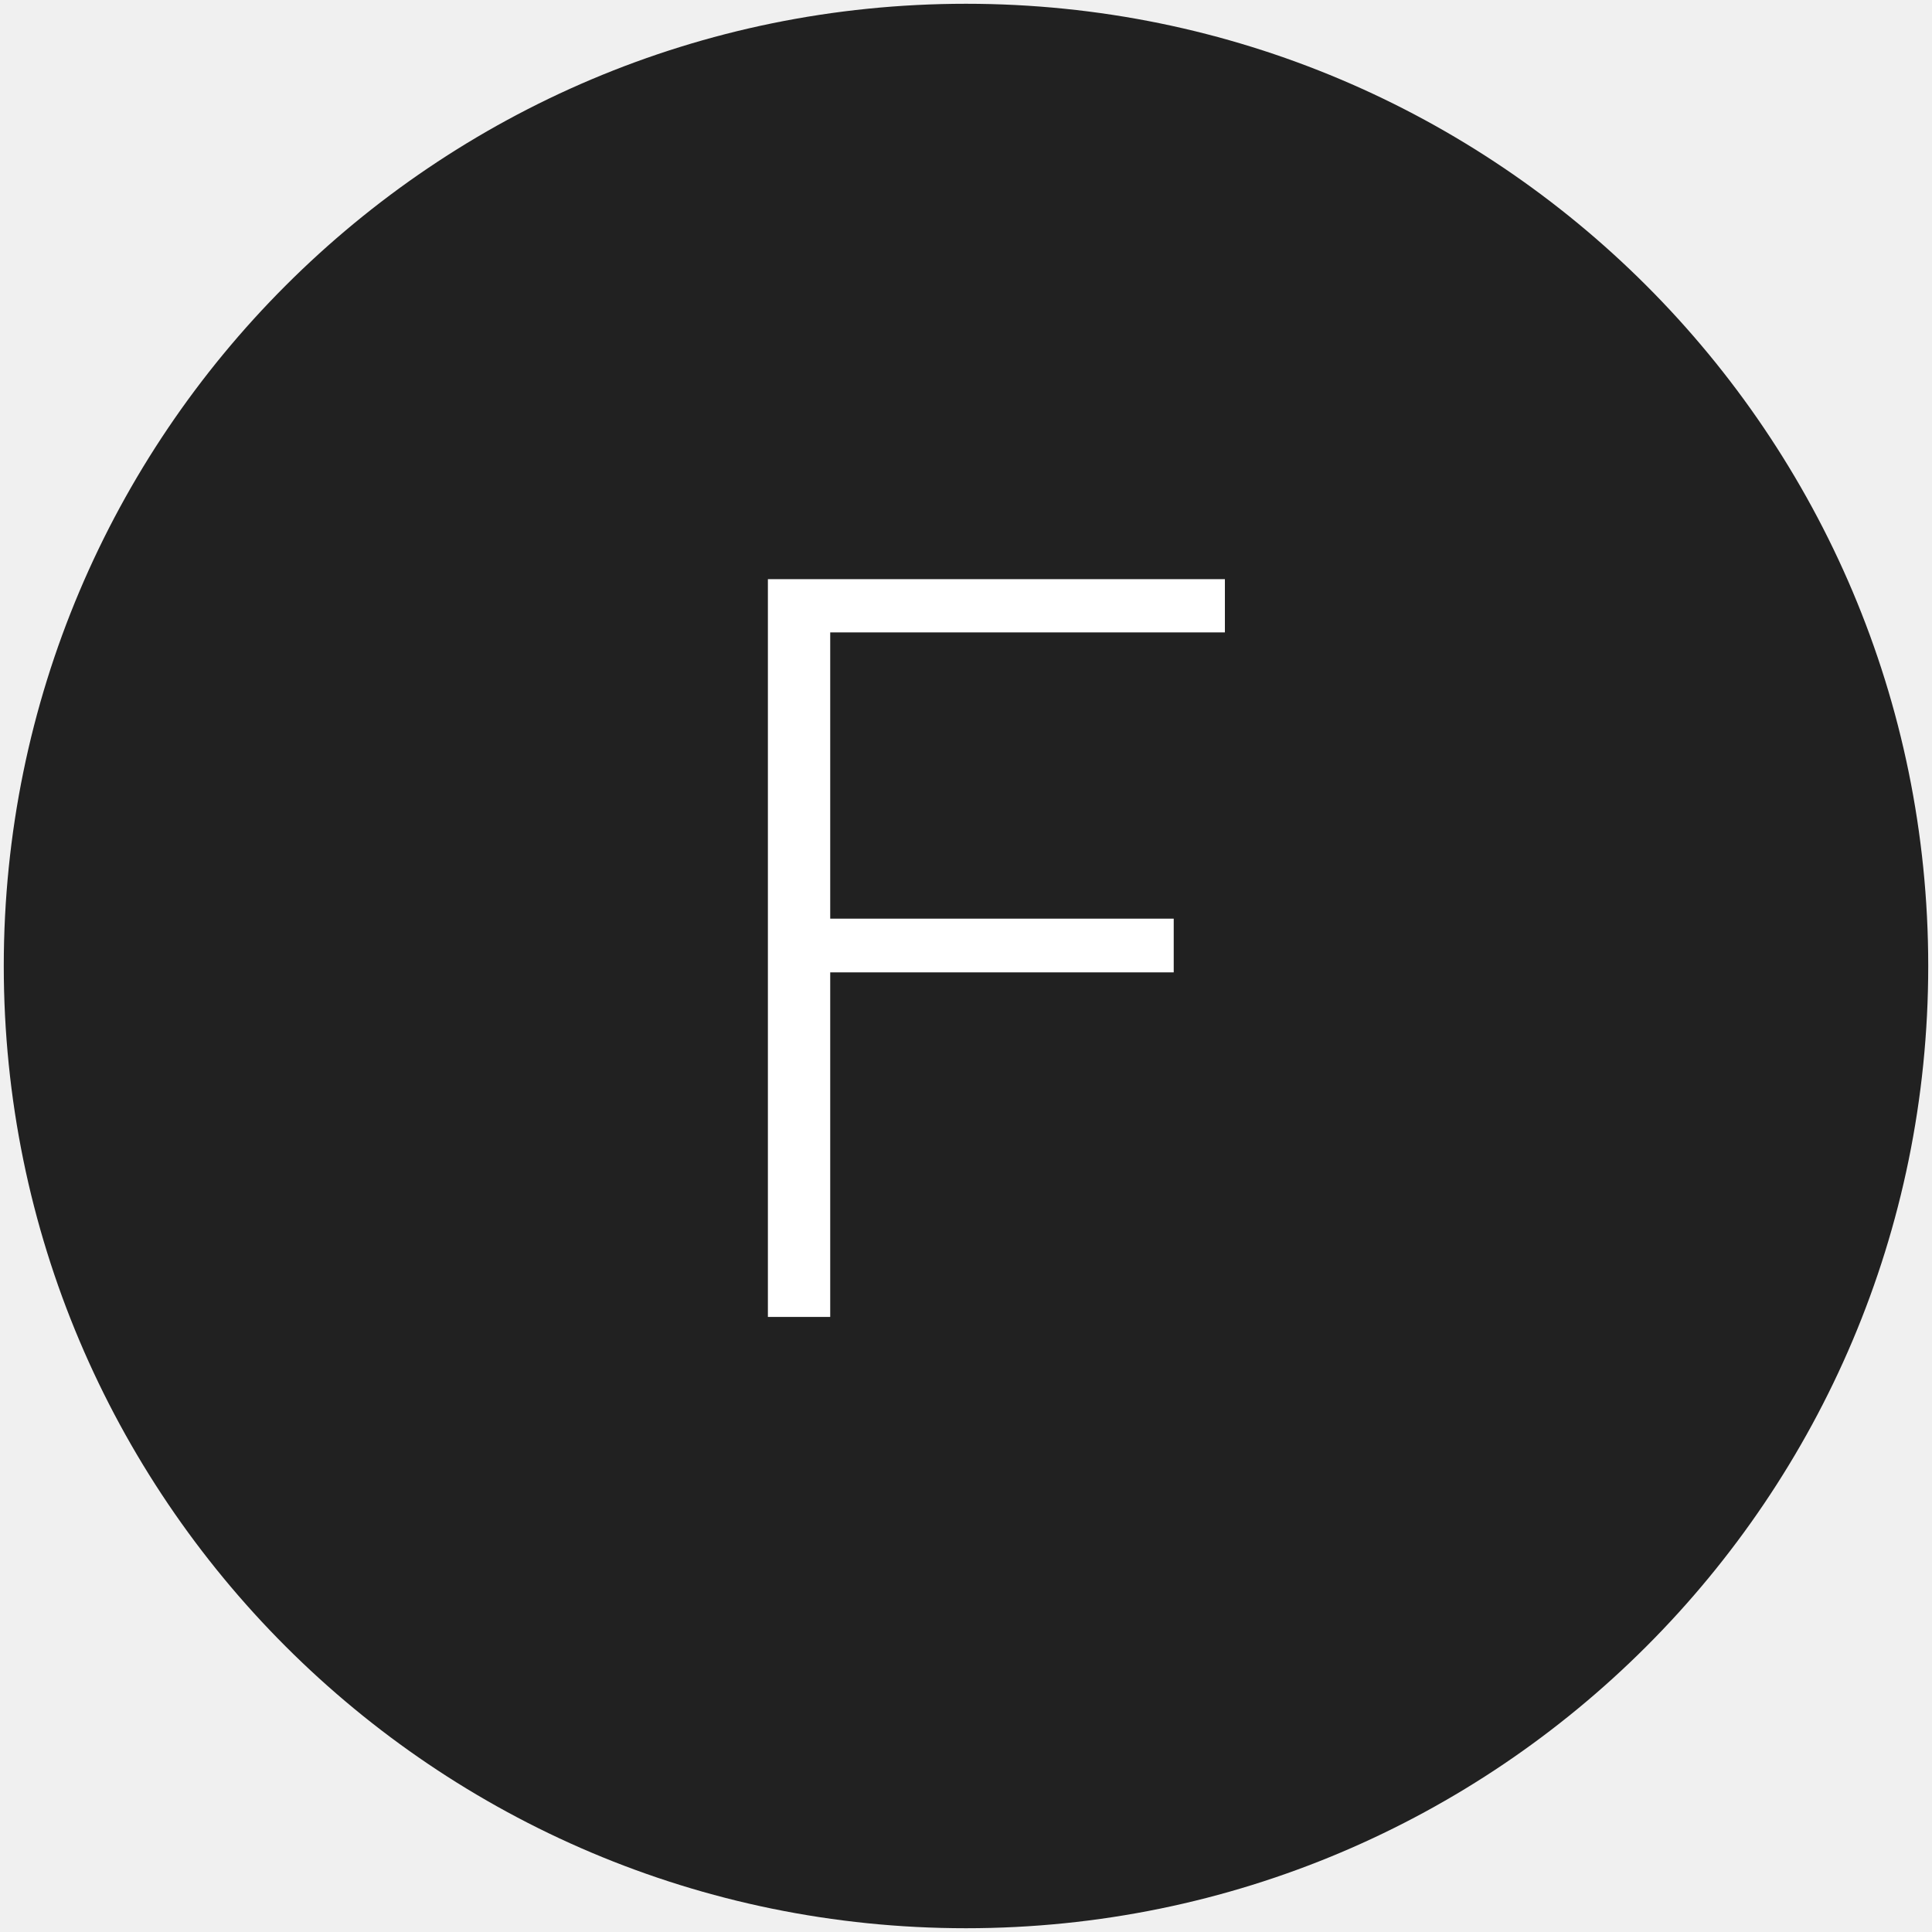
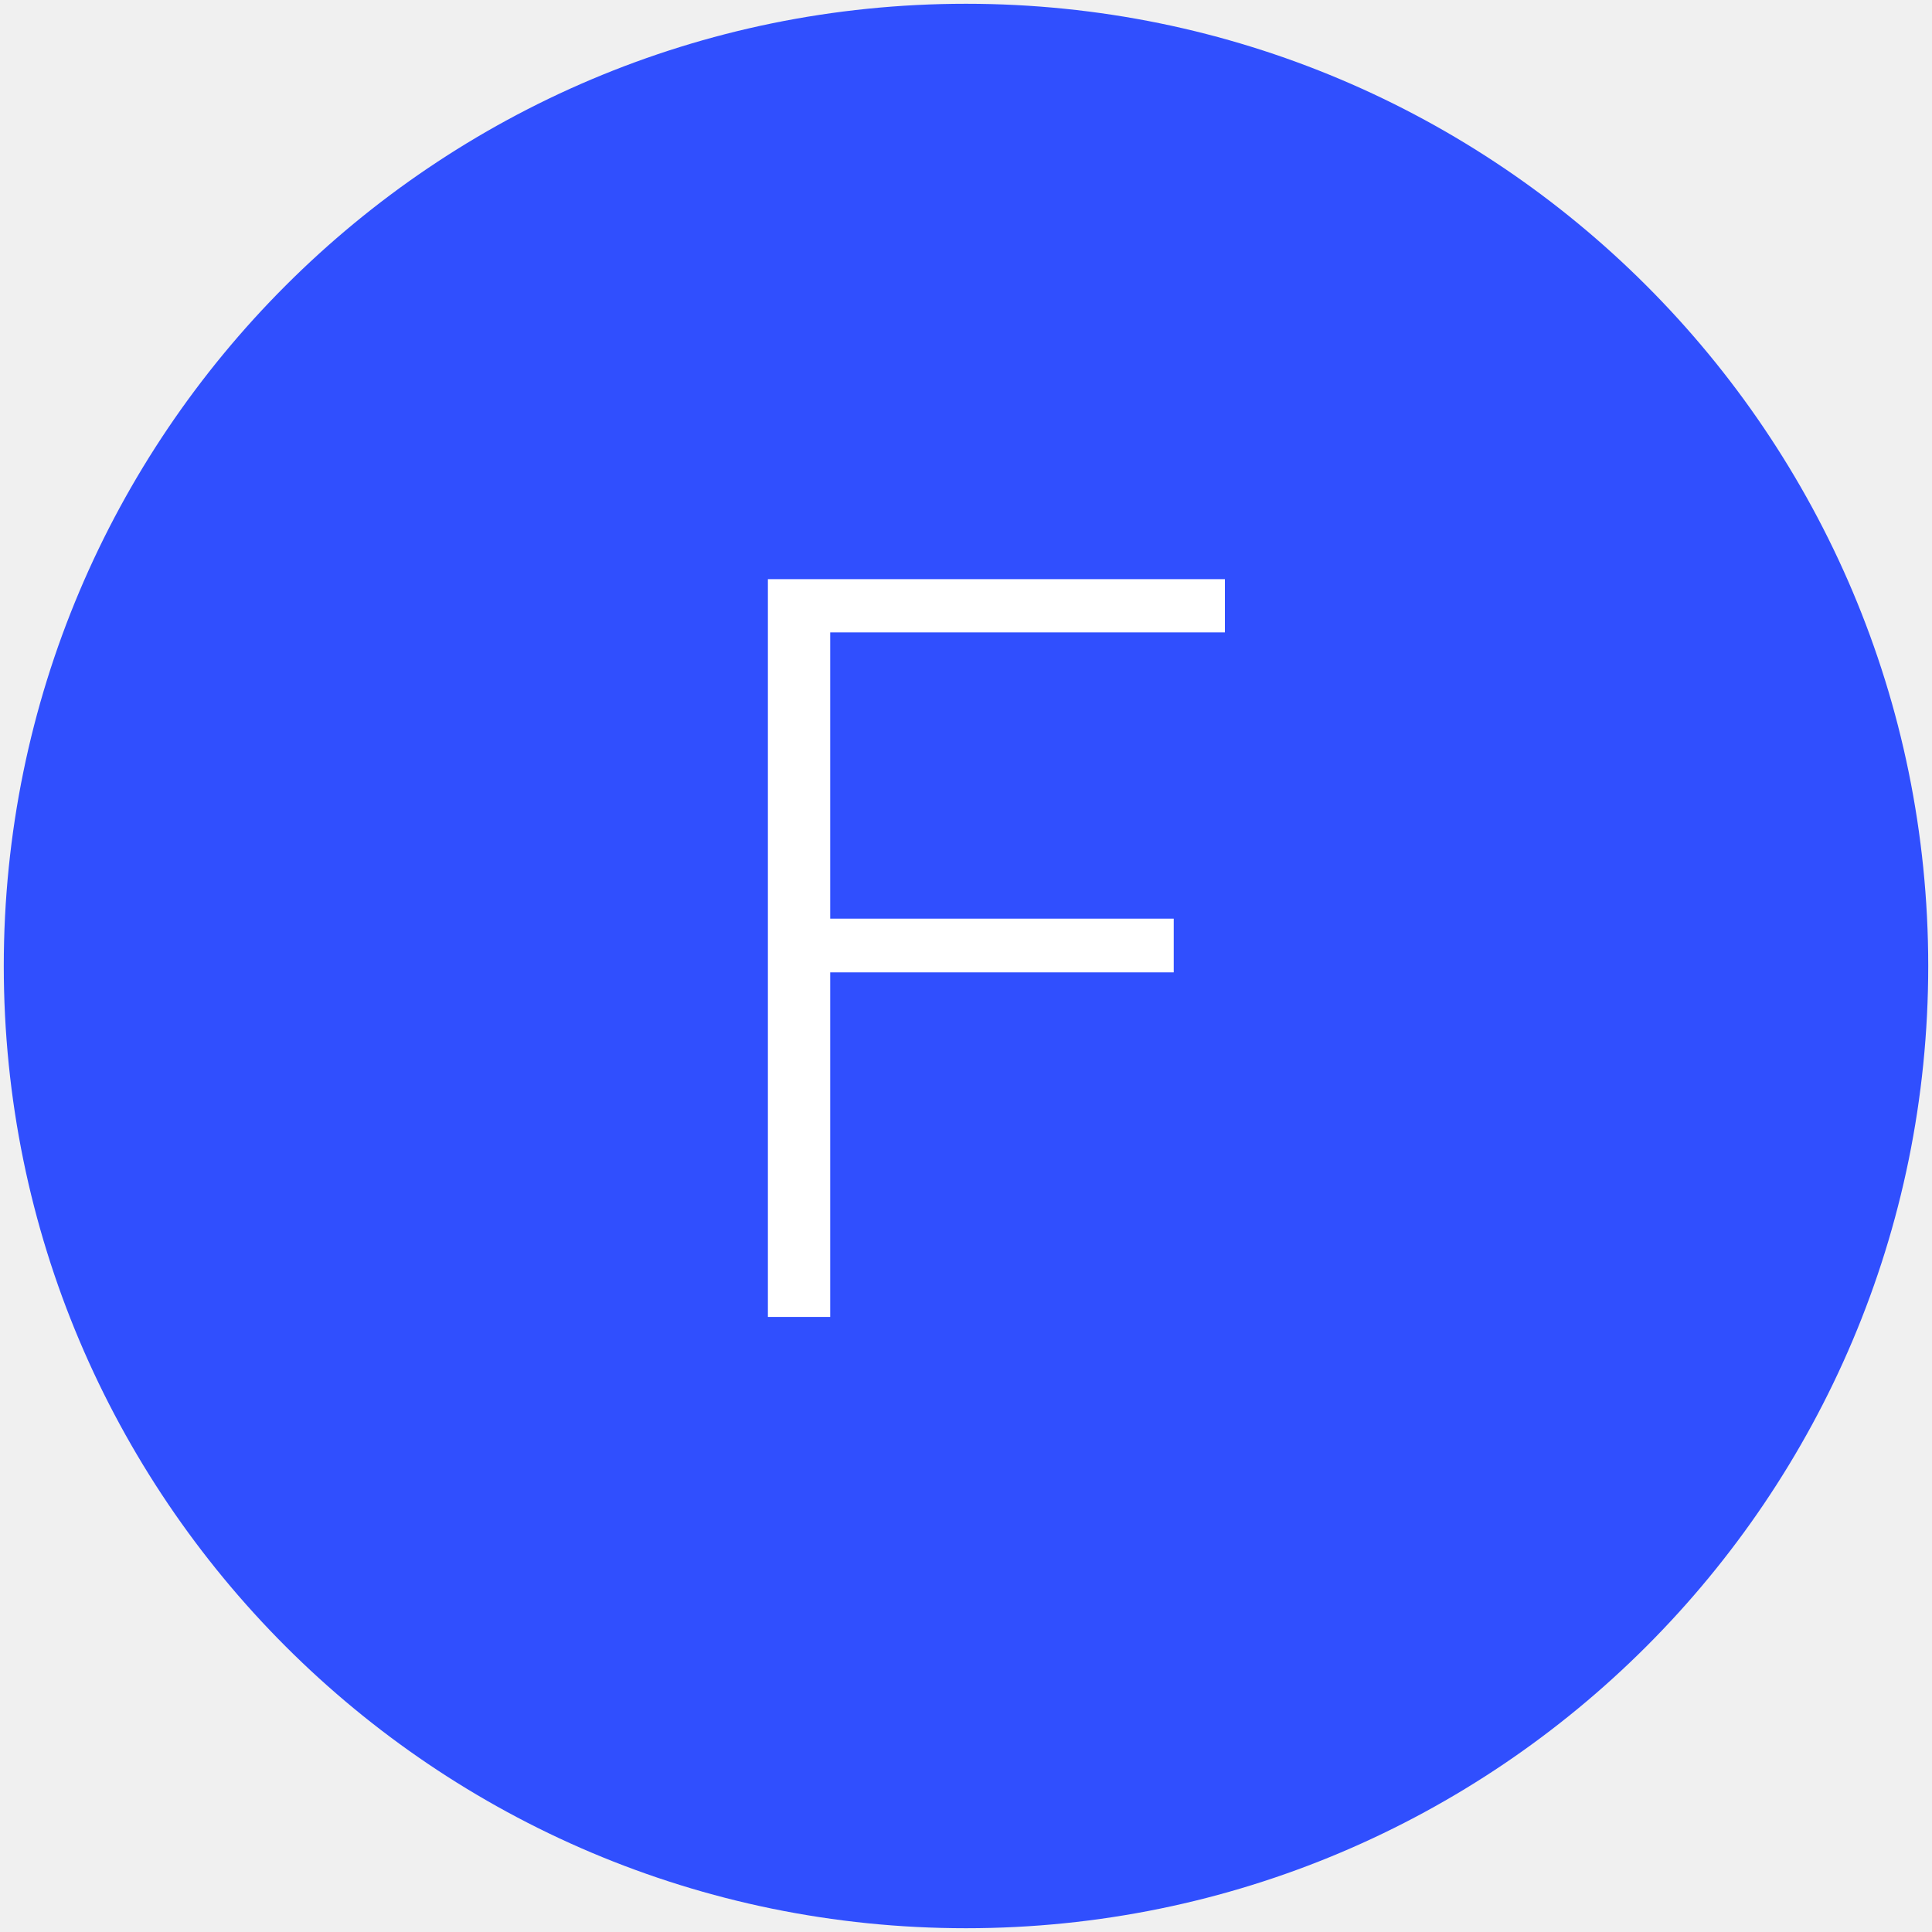
<svg xmlns="http://www.w3.org/2000/svg" width="512" height="512">
  <g>
    <rect fill="none" id="canvas_background" height="514" width="514" y="-1" x="-1" />
  </g>
  <g>
-     <circle stroke="null" id="svg_1" fill="#212121" r="255" cy="256" cx="256" />
+     <circle stroke="null" id="svg_1" fill="#304ffe" r="255" cy="256" cx="256" />
    <text id="svg_2" font-family="Roboto" font-weight="300" font-size="275" fill="#fff" text-anchor="middle" y="349" x="256">F</text>
  </g>
</svg>
